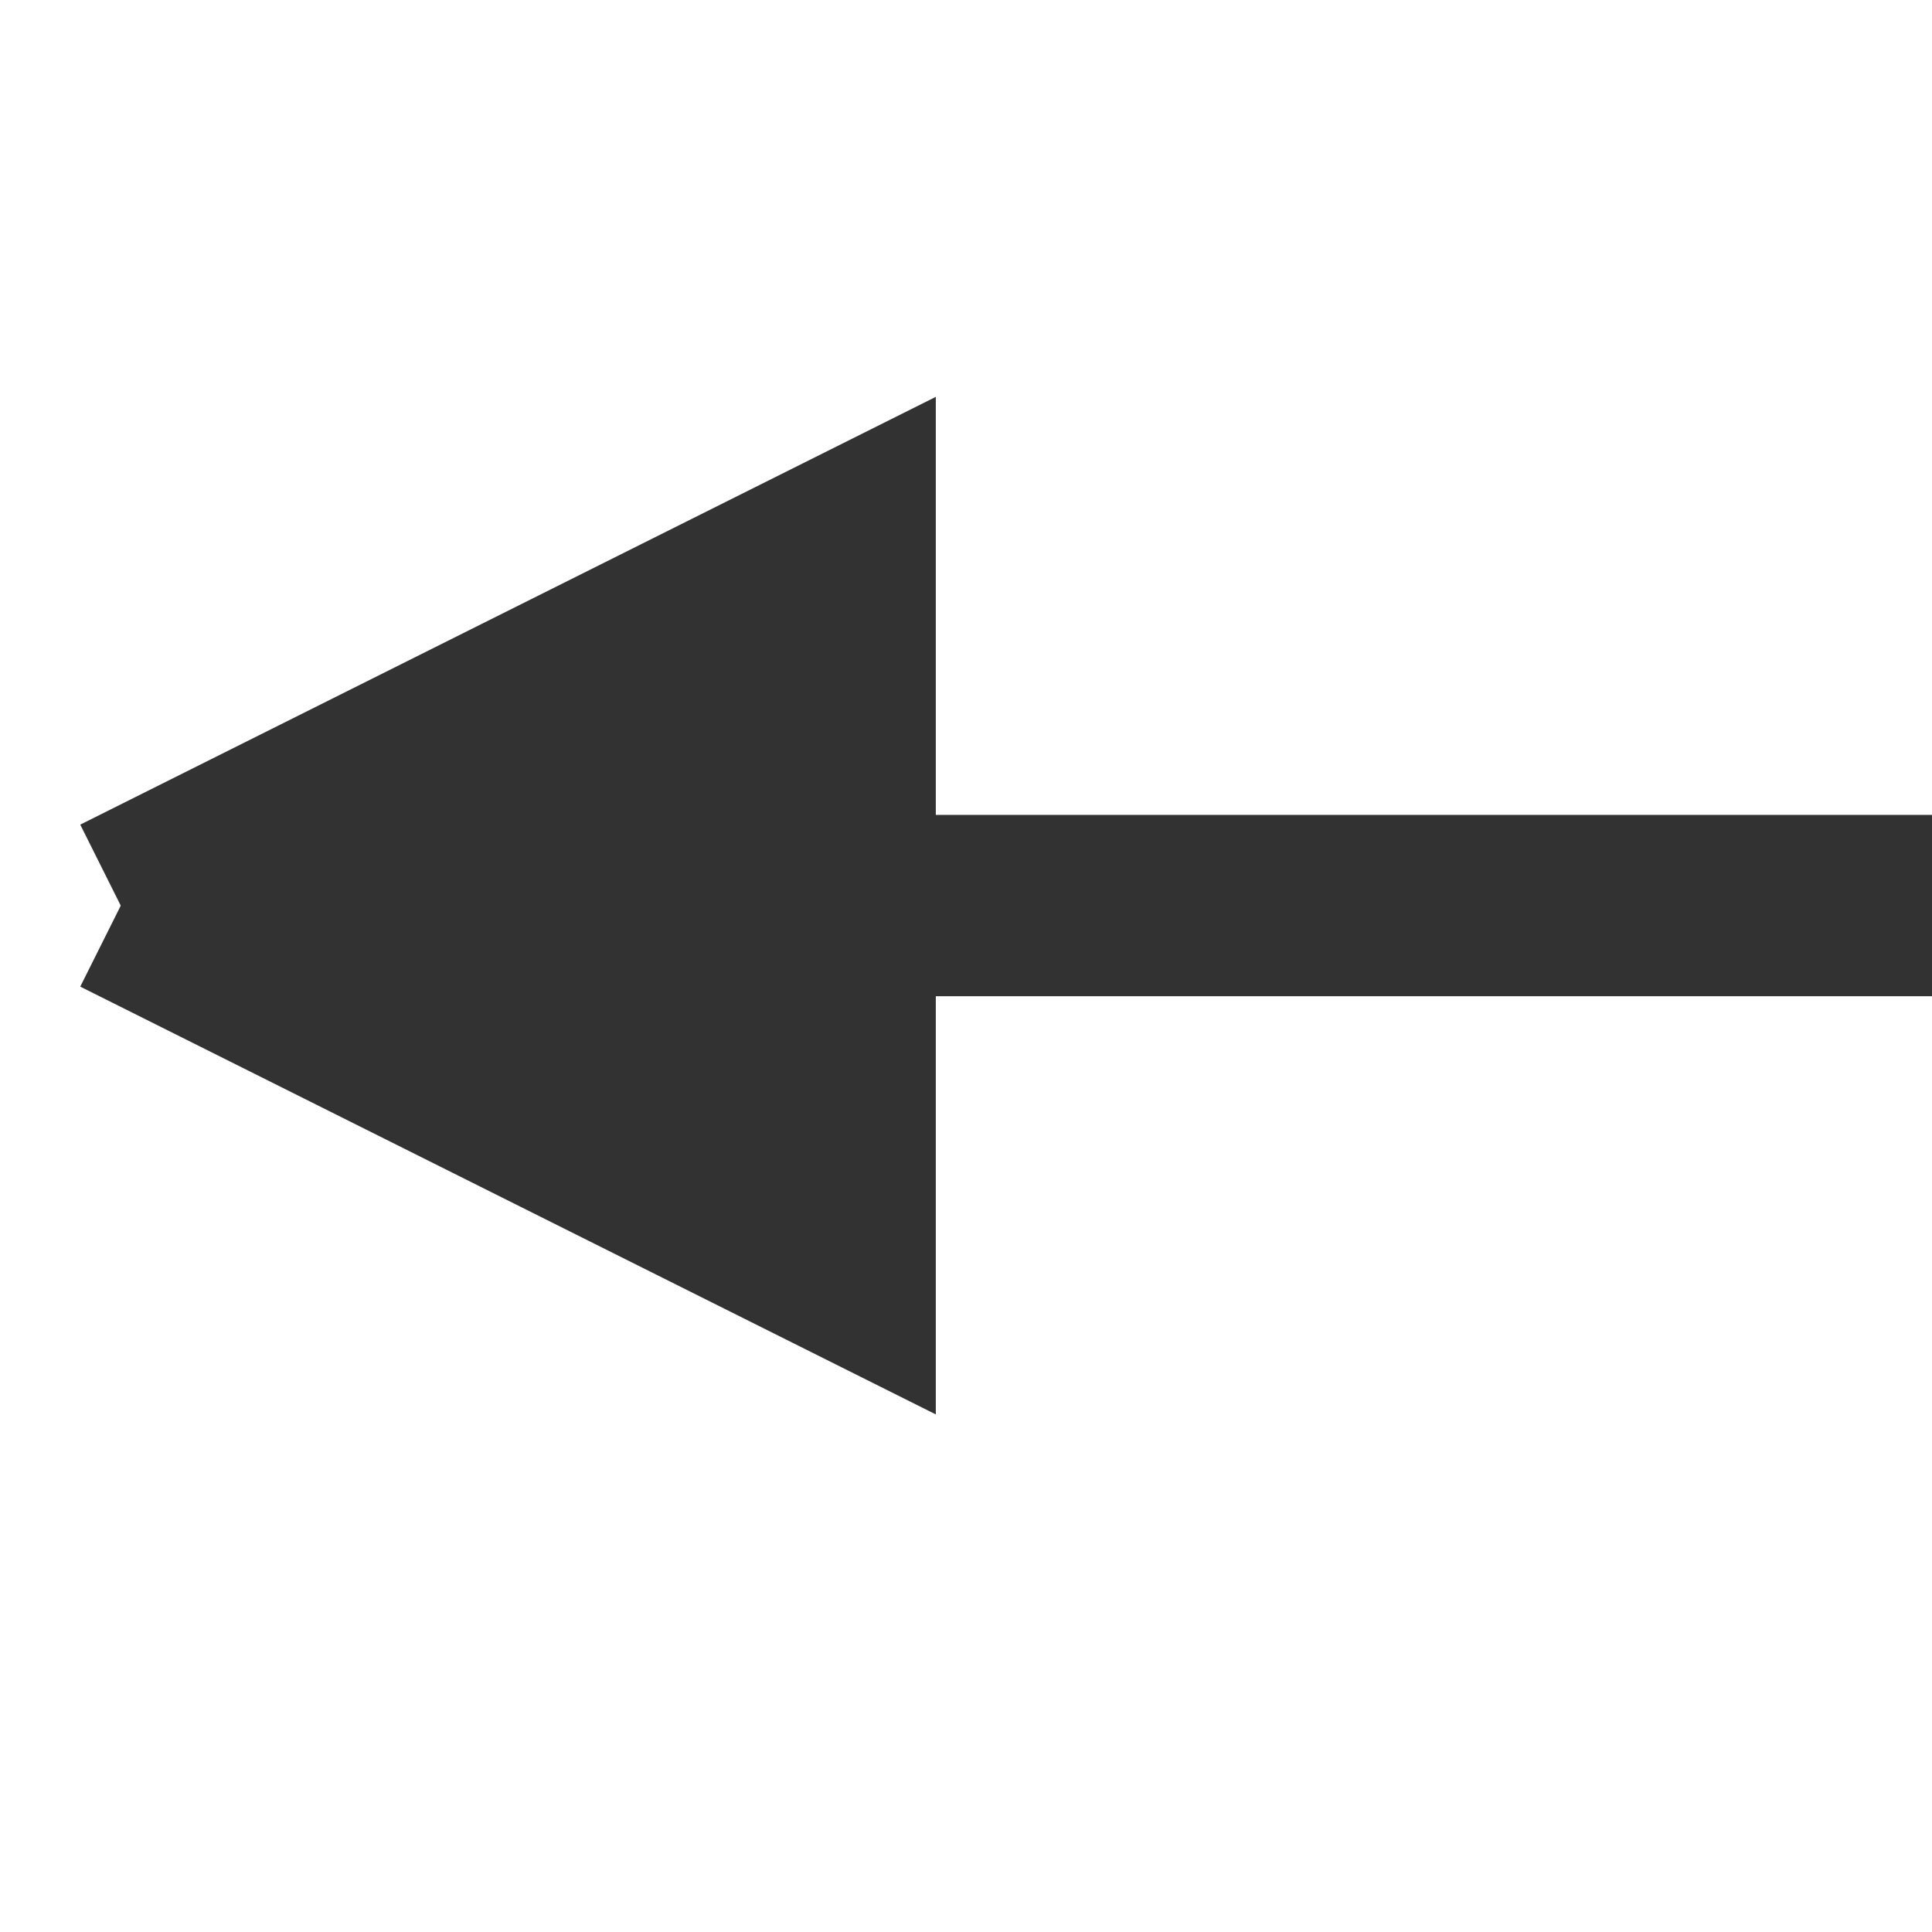
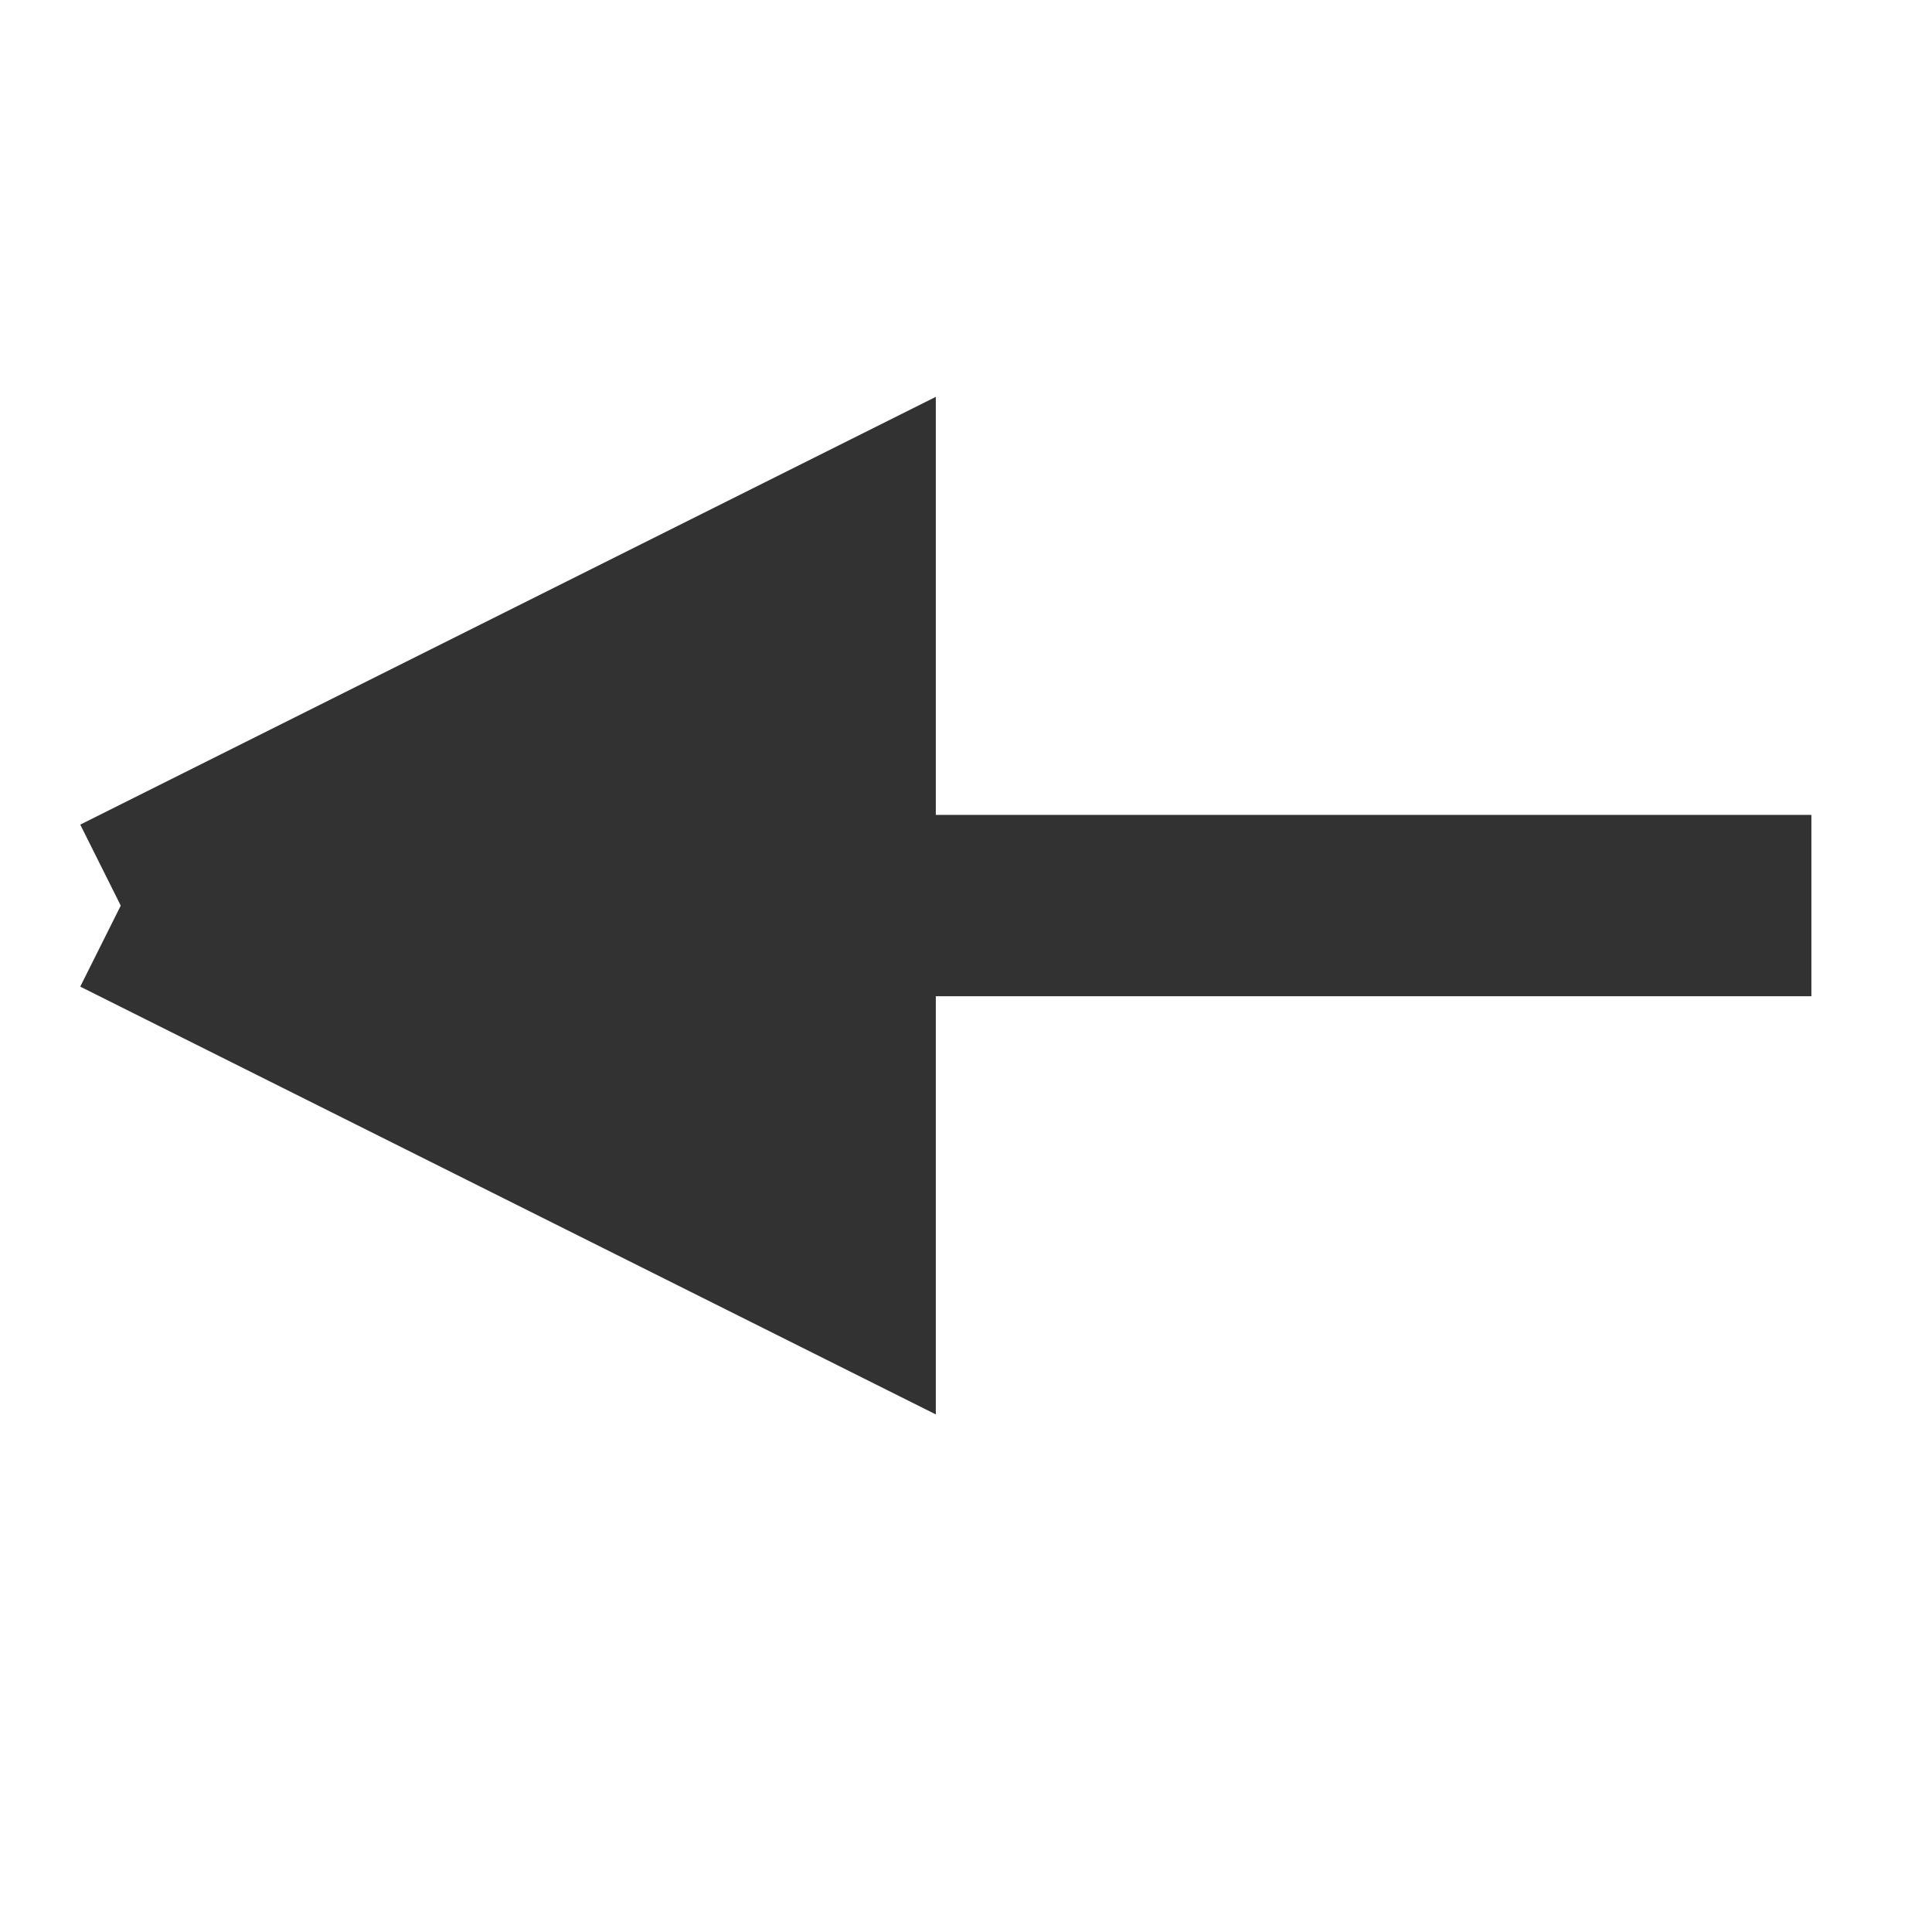
<svg xmlns="http://www.w3.org/2000/svg" version="1.1" width="32" height="32" viewbox="0 0 32 32" shape-rendering="geometricPrecision">
  <g transform="translate(2, 15) ">
-     <path fill="none" stroke="#323232FF" stroke-width="3" d="M0 0L0 0L15 0L15 0L30 0L30 0" />
-     <path fill="none" stroke="#323232FF" stroke-width="3" d="M0 0L0 0L15 0L15 0L30 0L30 0" />
+     <path fill="none" stroke="#323232FF" stroke-width="3" d="M0 0L0 0L14 0L14 0L28 0L28 0" />
+     <path fill="none" stroke="#323232FF" stroke-width="3" d="M0 0L0 0L14 0L14 0L28 0L28 0" />
    <path fill="#323232FF" d="M0 0L12 -6L12 0L12 6L0 0" />
    <path fill="none" stroke="#323232FF" stroke-width="3" d="M0 0L12 -6L12 0L12 6L0 0" />
  </g>
</svg>
